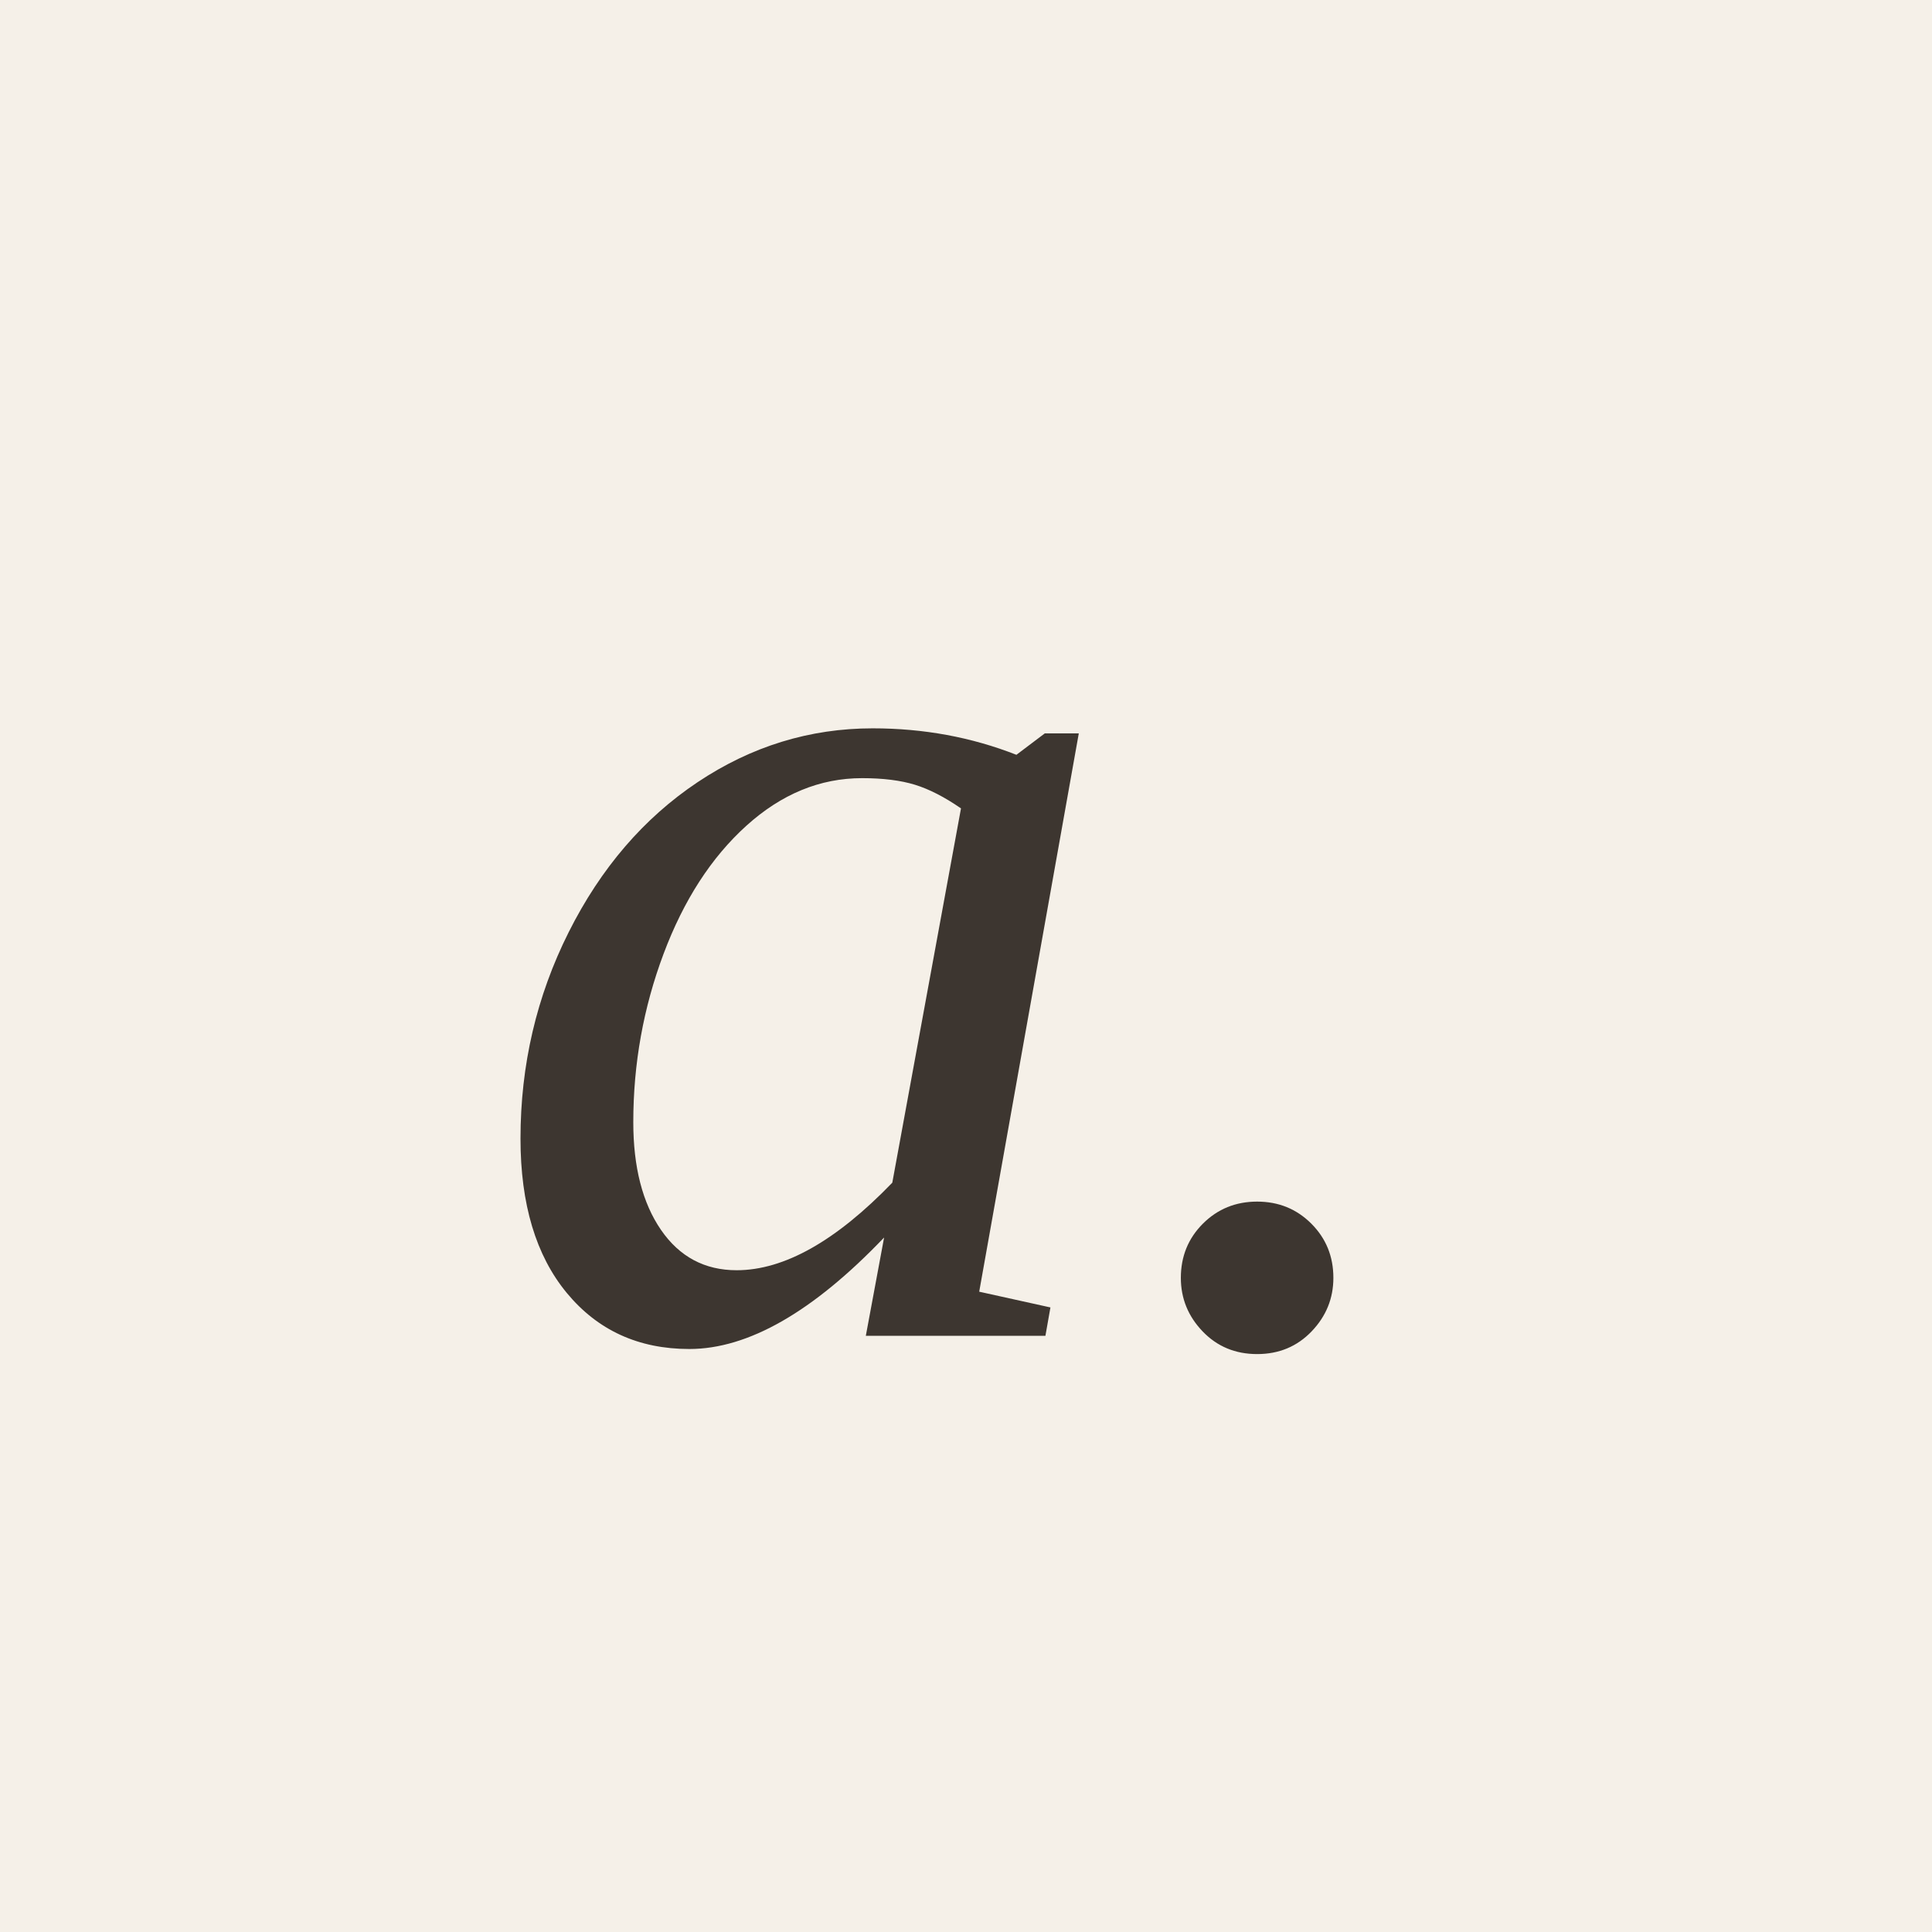
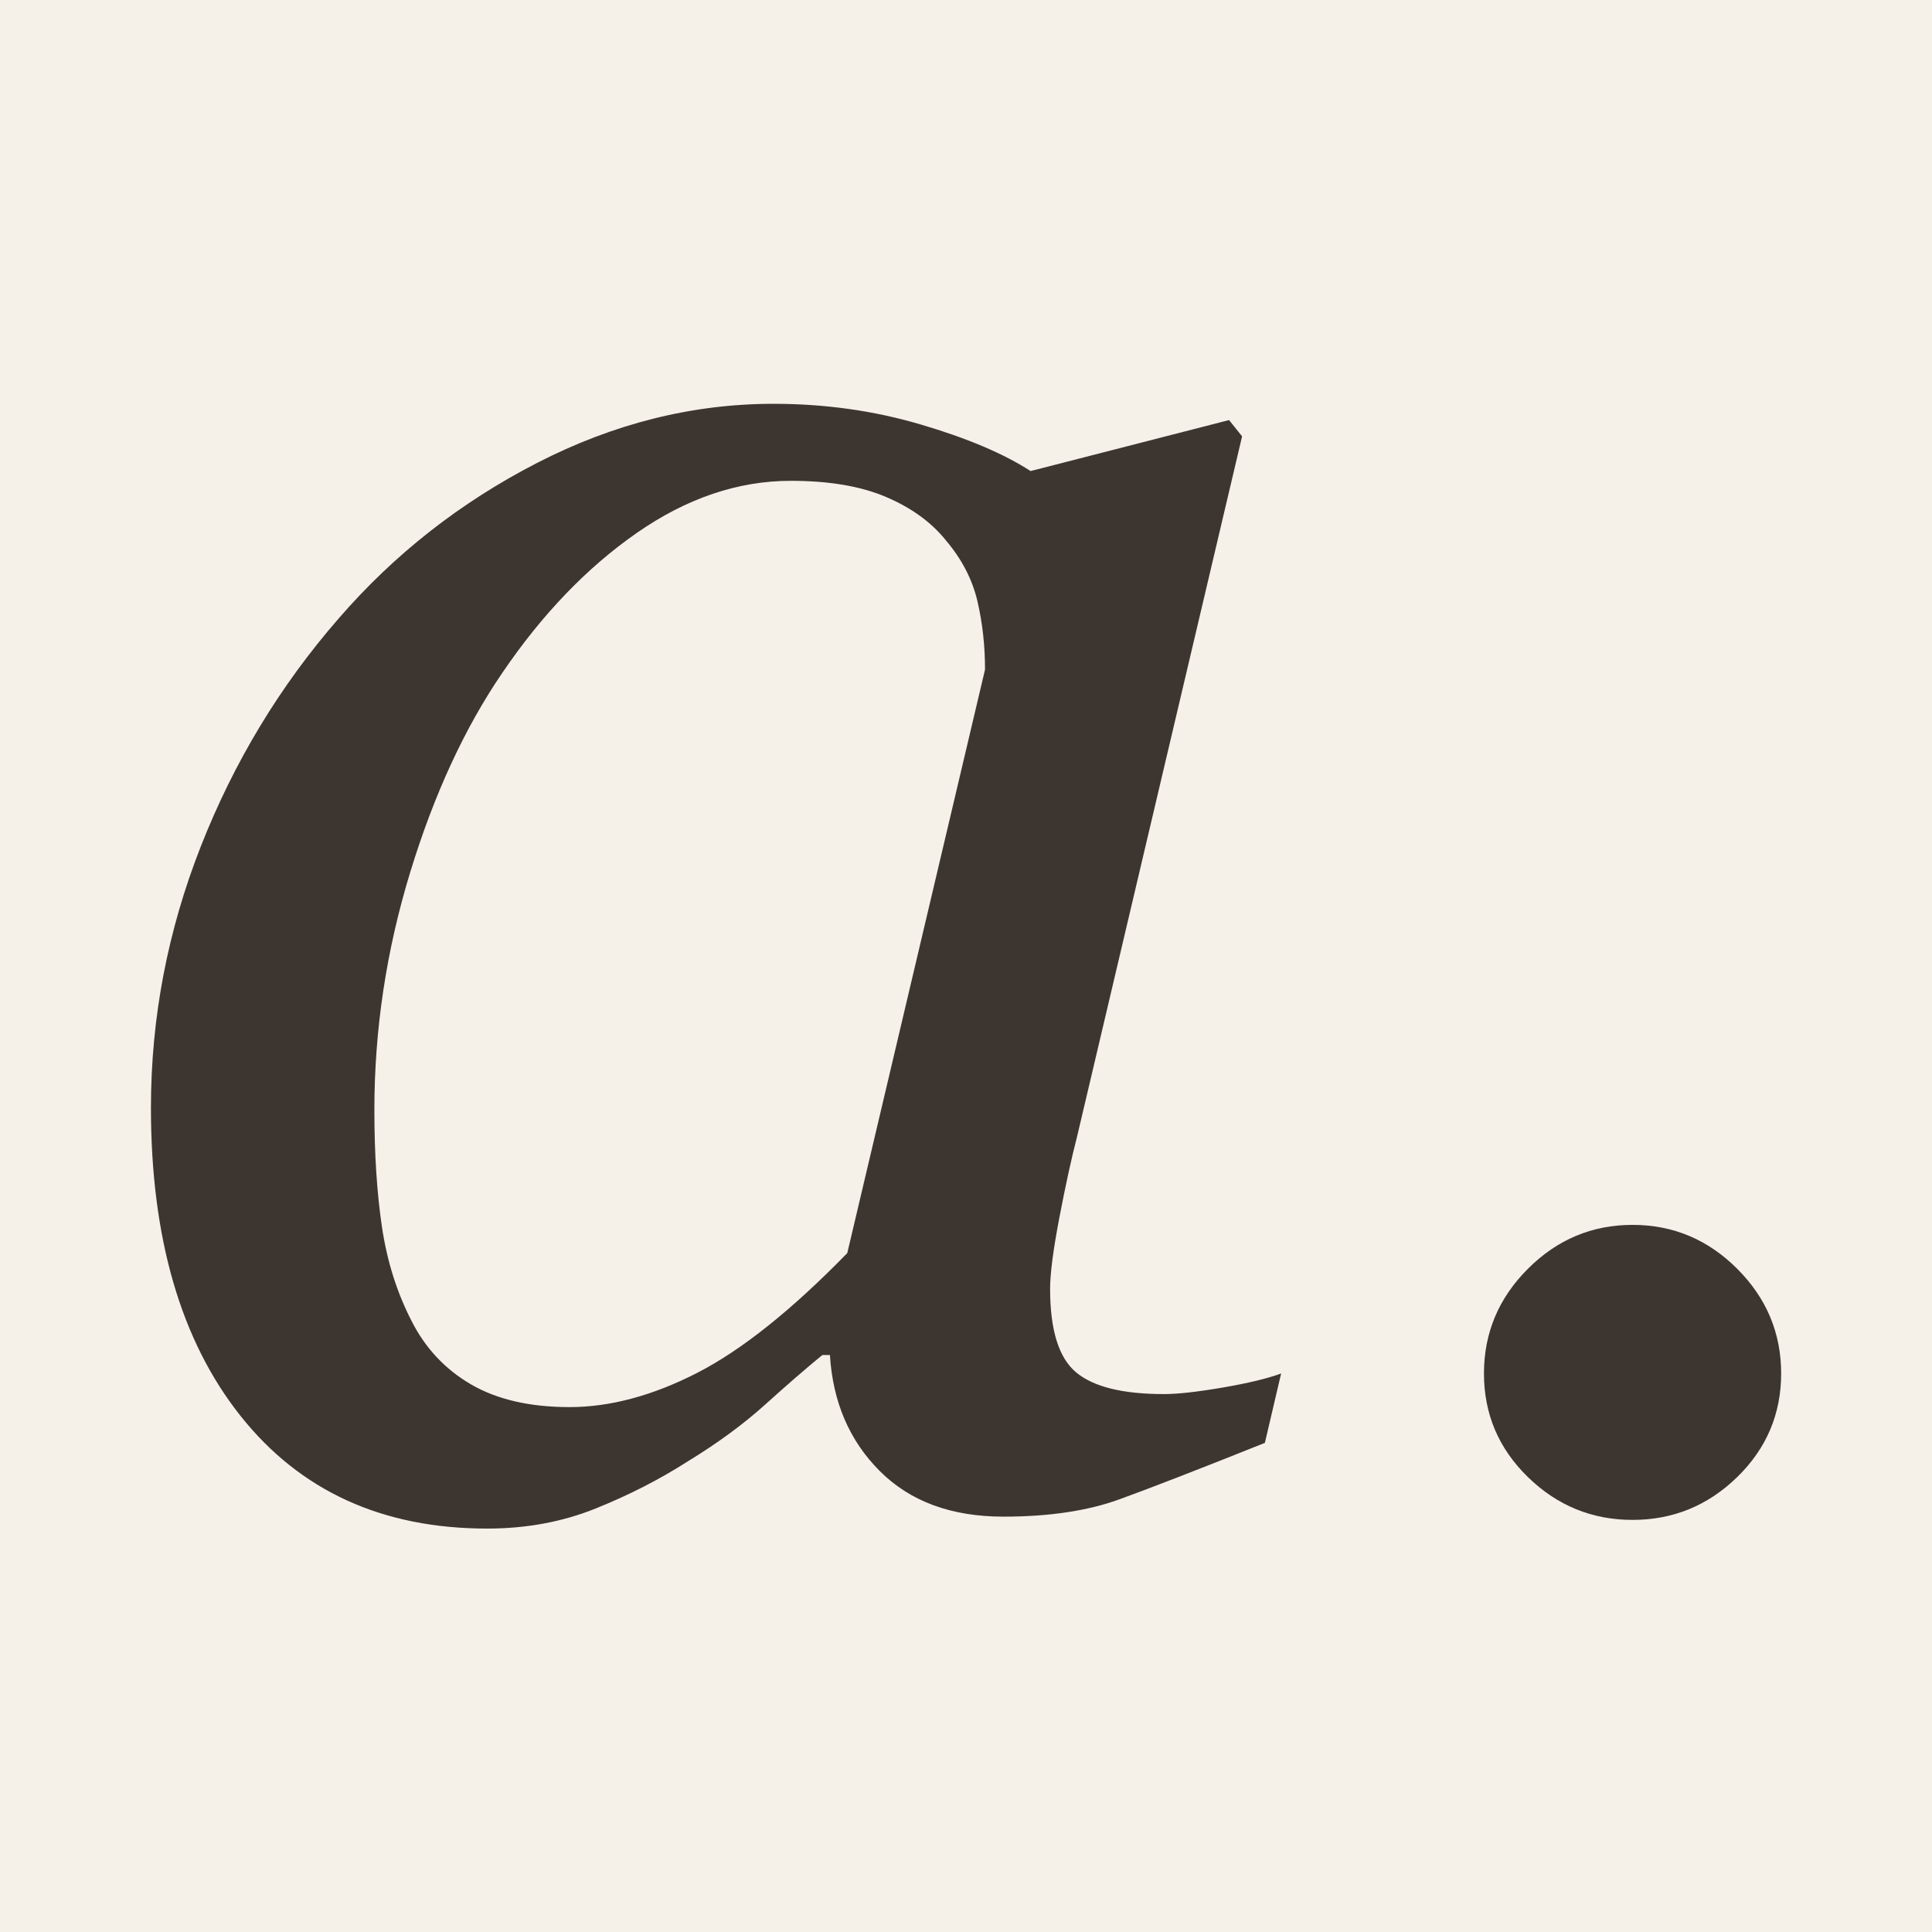
- <svg xmlns="http://www.w3.org/2000/svg" viewBox="0 0 512 512" width="512" height="512" role="img" aria-label="a.">
-   <rect width="512" height="512" fill="#f5f0e8" />
-   <text x="256" y="354" font-family="Georgia, 'Times New Roman', serif" font-style="italic" font-weight="400" font-size="342" text-anchor="middle" fill="#3d3630">a.</text>
+ <svg xmlns="http://www.w3.org/2000/svg" viewBox="0 0 64 64" role="img" aria-label="a.">
+   <rect width="64" height="64" fill="#f5f0e8" />
+   <g fill="#3d3630" transform="translate(2.485 49.63) scale(.03593 -.03593)">
+     <path d="M696 132L689 132Q667 114 636.5 86.5Q606 59 565 34Q526 9 480 -9.5Q434 -28 380 -28Q235 -28 152.5 76Q70 180 70 360Q70 484 116 601Q162 718 243 811Q320 900 426 954.5Q532 1009 644 1009Q715 1009 779.5 990Q844 971 881 947L1064 994L1076 979L924 334Q916 303 907.5 258.5Q899 214 899 193Q899 136 923 116Q947 96 1004 96Q1023 96 1058 102Q1093 108 1112 115L1097 51Q1007 15 963 -1Q919 -17 856 -17Q784 -17 742 25Q700 67 696 132ZM839 764Q839 797 832 827Q825 857 803 883Q783 908 748 923Q713 938 660 938Q587 938 518 890Q449 842 394 761Q342 685 309 577Q276 469 276 358Q276 297 283 250Q290 203 310 164Q329 126 365 105Q401 84 456 84Q512 84 573.5 115.5Q635 147 712 226Z" />
+     <path transform="translate(1173)" d="M400 115Q400 59 359.5 19.5Q319 -20 263 -20Q207 -20 166.5 19.5Q126 59 126 115Q126 171 166.5 211.5Q207 252 263 252Q319 252 359.5 211.5Q400 171 400 115Z" />
+   </g>
</svg>
